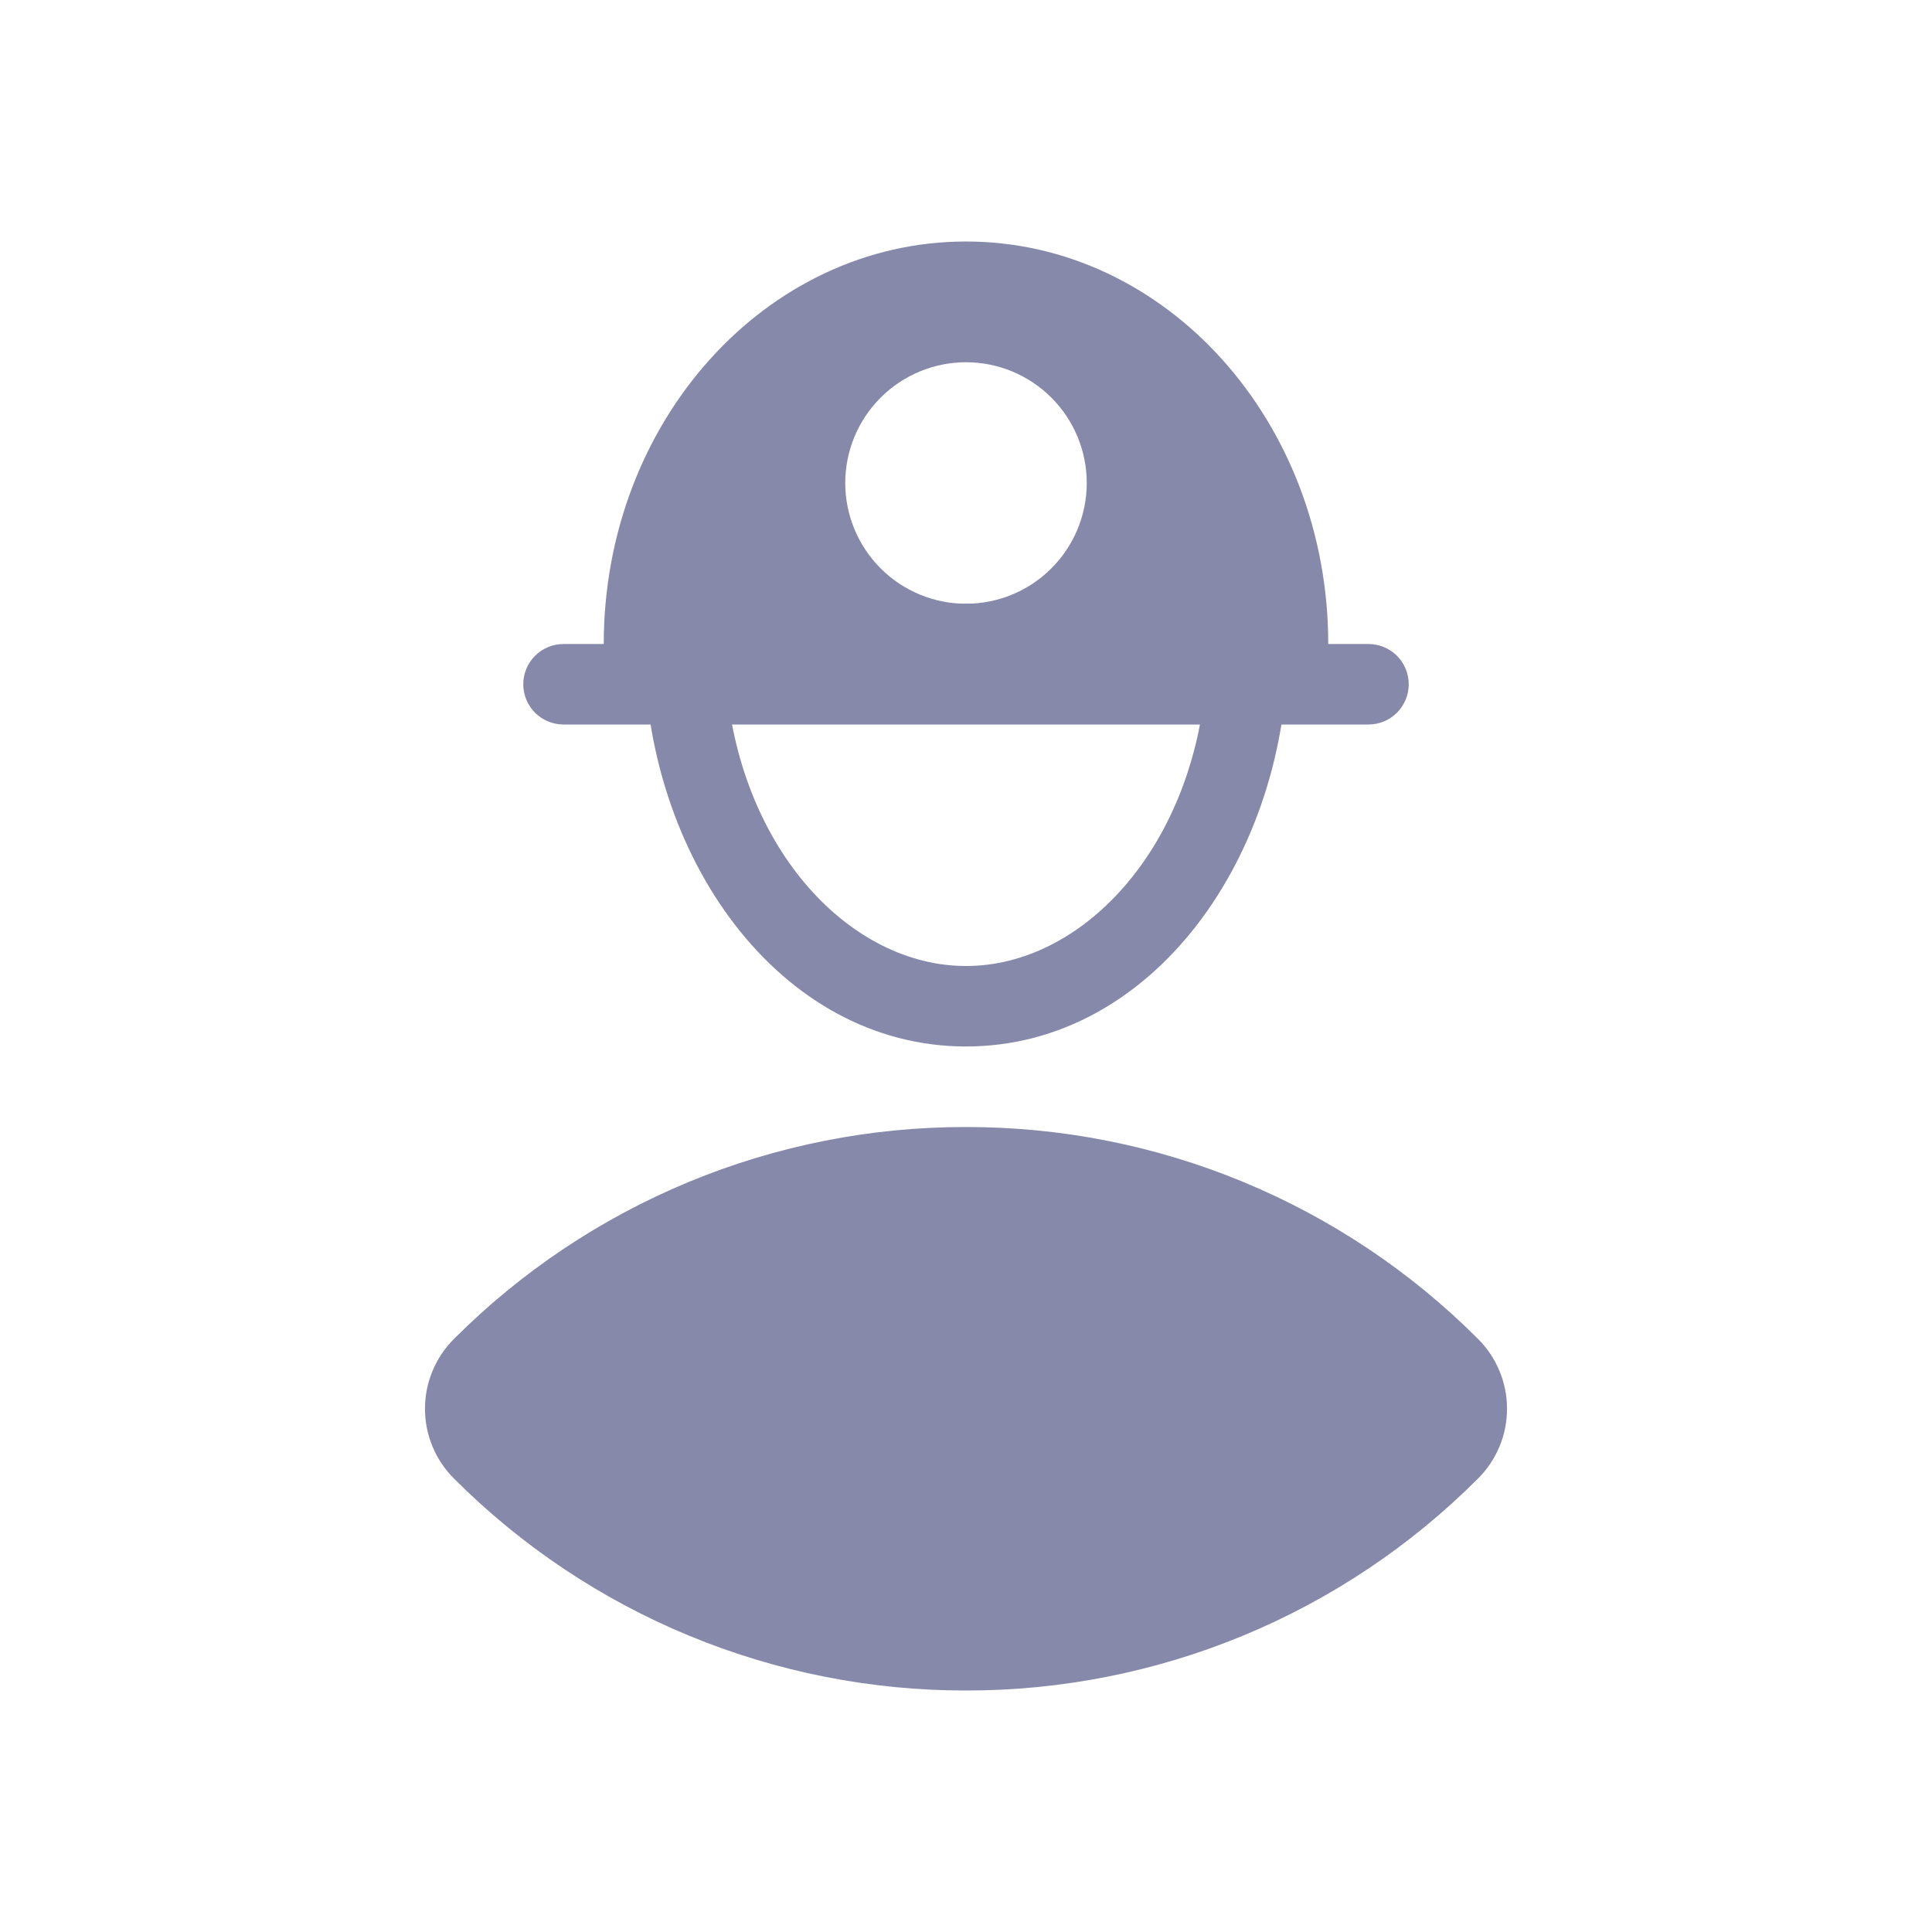
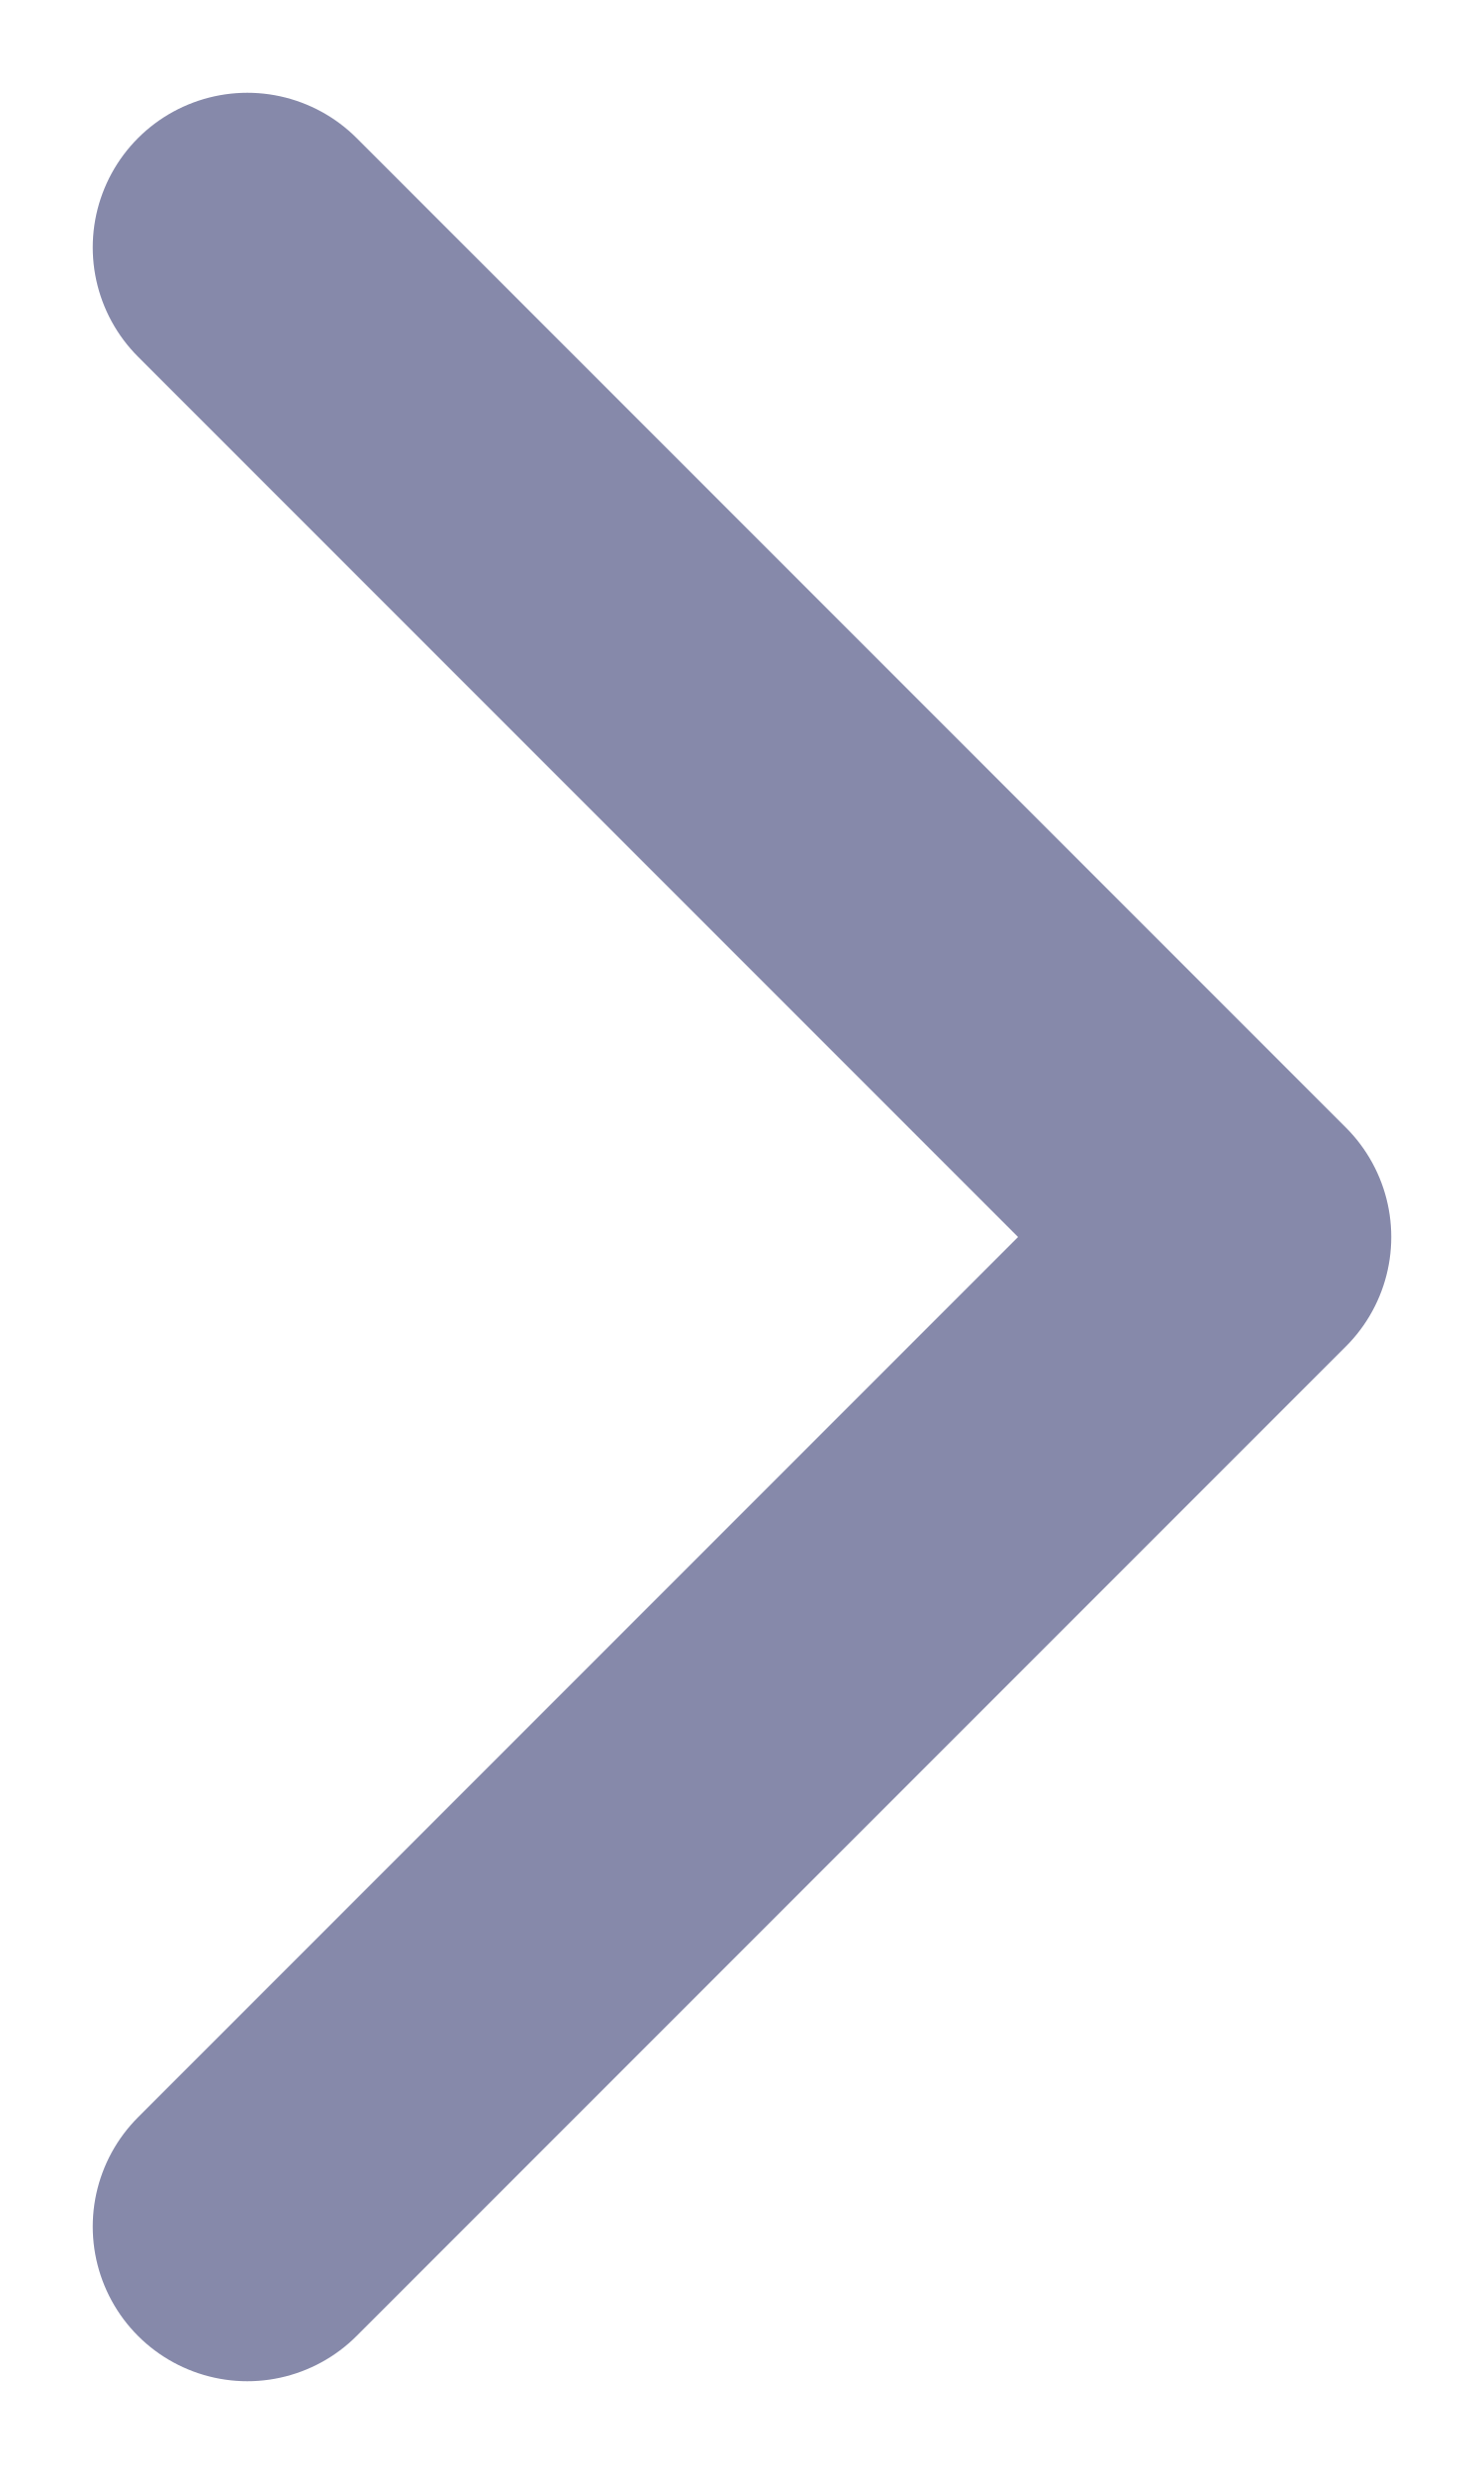
- <svg xmlns="http://www.w3.org/2000/svg" width="32" height="32" viewBox="0 0 32 32" fill="none">
-   <path d="M7.523 24.493C7.369 24.341 7.248 24.161 7.165 23.962C7.081 23.763 7.039 23.549 7.039 23.333C7.039 23.118 7.081 22.904 7.165 22.705C7.248 22.506 7.369 22.325 7.523 22.173C8.635 21.06 9.957 20.177 11.412 19.575C12.867 18.973 14.426 18.665 16 18.667C17.574 18.665 19.134 18.973 20.588 19.575C22.043 20.177 23.365 21.06 24.477 22.173C24.631 22.325 24.752 22.506 24.835 22.705C24.919 22.904 24.961 23.118 24.961 23.333C24.961 23.549 24.919 23.763 24.835 23.962C24.752 24.161 24.631 24.341 24.477 24.493C23.364 25.607 22.043 26.49 20.588 27.092C19.134 27.693 17.574 28.002 16 28C14.426 28.002 12.867 27.693 11.412 27.092C9.957 26.49 8.635 25.607 7.523 24.493Z" fill="#8689AA" />
-   <path fill-rule="evenodd" clip-rule="evenodd" d="M11.333 10H20.667V10.667H21.333C21.333 14.183 19.092 17.333 16 17.333C12.908 17.333 10.667 14.183 10.667 10.667H11.333V10ZM12.031 11.333C12.284 14.091 14.088 16 16 16C17.912 16 19.716 14.091 19.969 11.333H12.031Z" fill="#8689AA" />
-   <path fill-rule="evenodd" clip-rule="evenodd" d="M16 4C19.313 4 22 6.985 22 10.667H10C10 6.985 12.687 4 16 4ZM16 10C16.53 10 17.039 9.789 17.414 9.414C17.789 9.039 18 8.53 18 8C18 7.47 17.789 6.961 17.414 6.586C17.039 6.211 16.53 6 16 6C15.47 6 14.961 6.211 14.586 6.586C14.211 6.961 14 7.47 14 8C14 8.53 14.211 9.039 14.586 9.414C14.961 9.789 15.47 10 16 10ZM8.667 11.333C8.667 11.156 8.737 10.987 8.862 10.862C8.987 10.737 9.157 10.667 9.333 10.667H22.667C22.843 10.667 23.013 10.737 23.138 10.862C23.263 10.987 23.333 11.156 23.333 11.333C23.333 11.51 23.263 11.68 23.138 11.805C23.013 11.93 22.843 12 22.667 12H9.333C9.157 12 8.987 11.93 8.862 11.805C8.737 11.68 8.667 11.51 8.667 11.333Z" fill="#8689AA" />
+ <svg xmlns="http://www.w3.org/2000/svg" width="12" height="20" viewBox="0 0 12 20" fill="none">
+   <path d="M2 2L10 10L2 18" stroke="#8689AA" stroke-width="2.5" stroke-linecap="round" stroke-linejoin="round" />
</svg>
